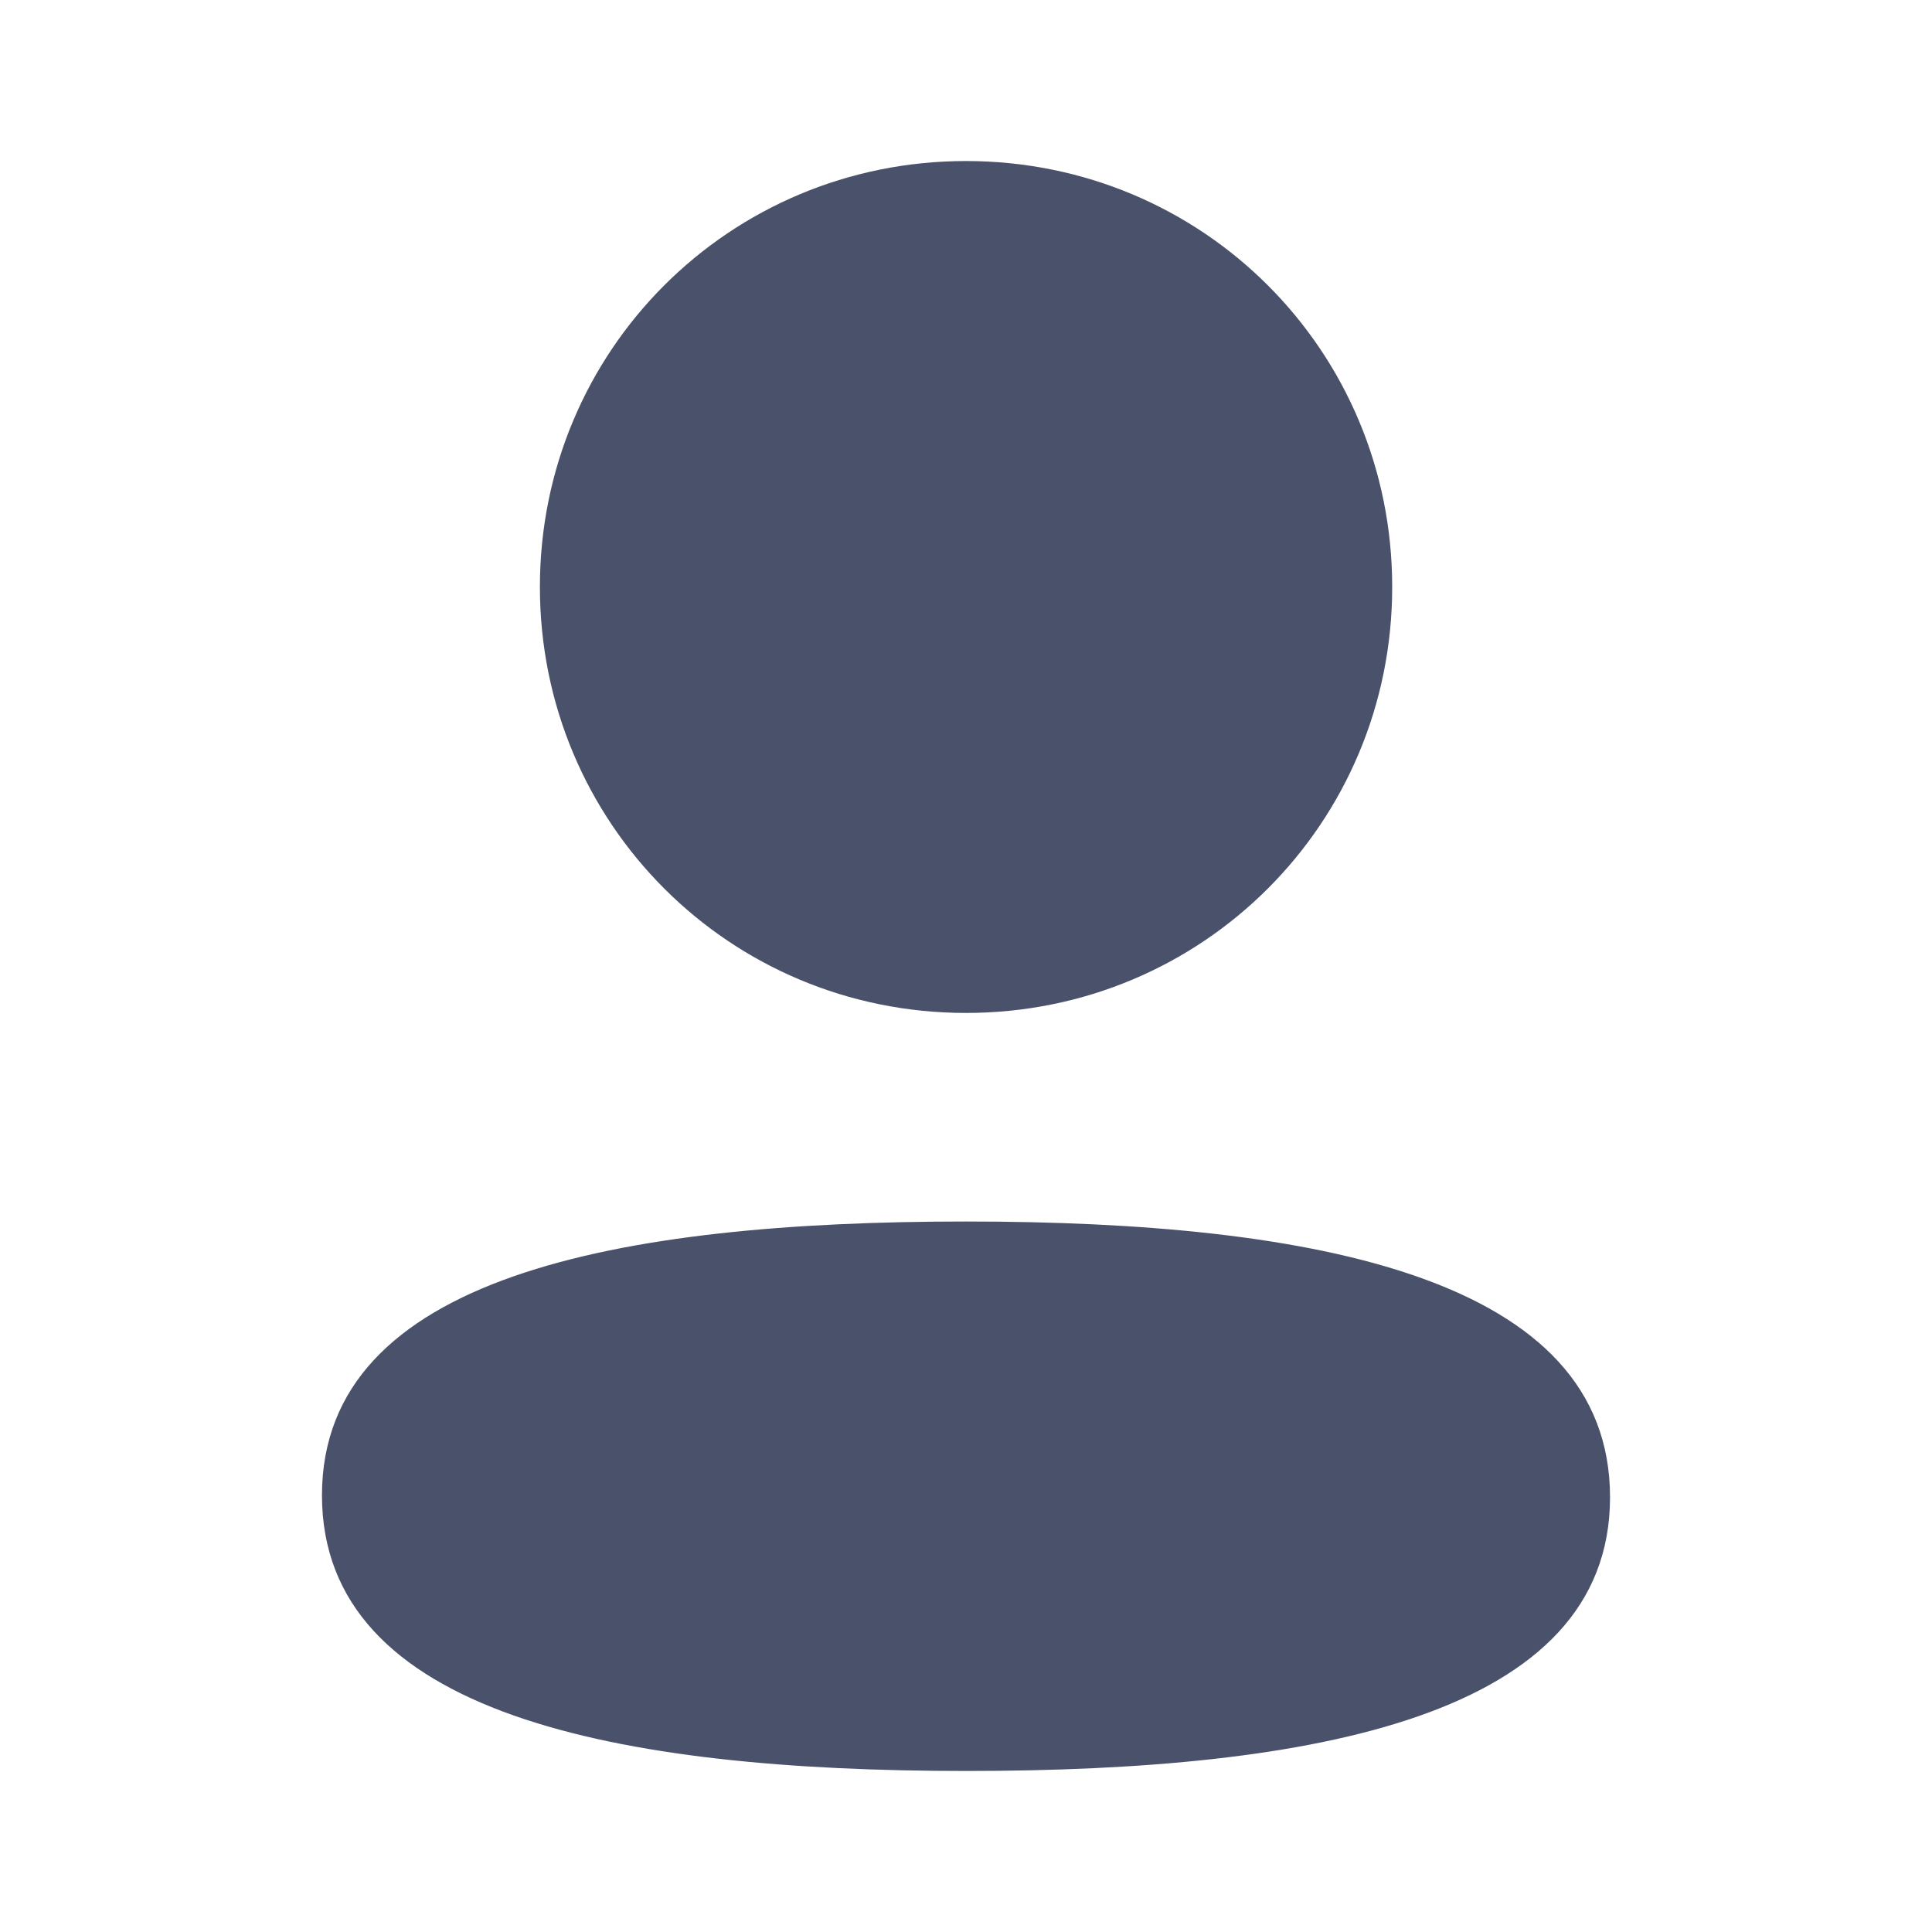
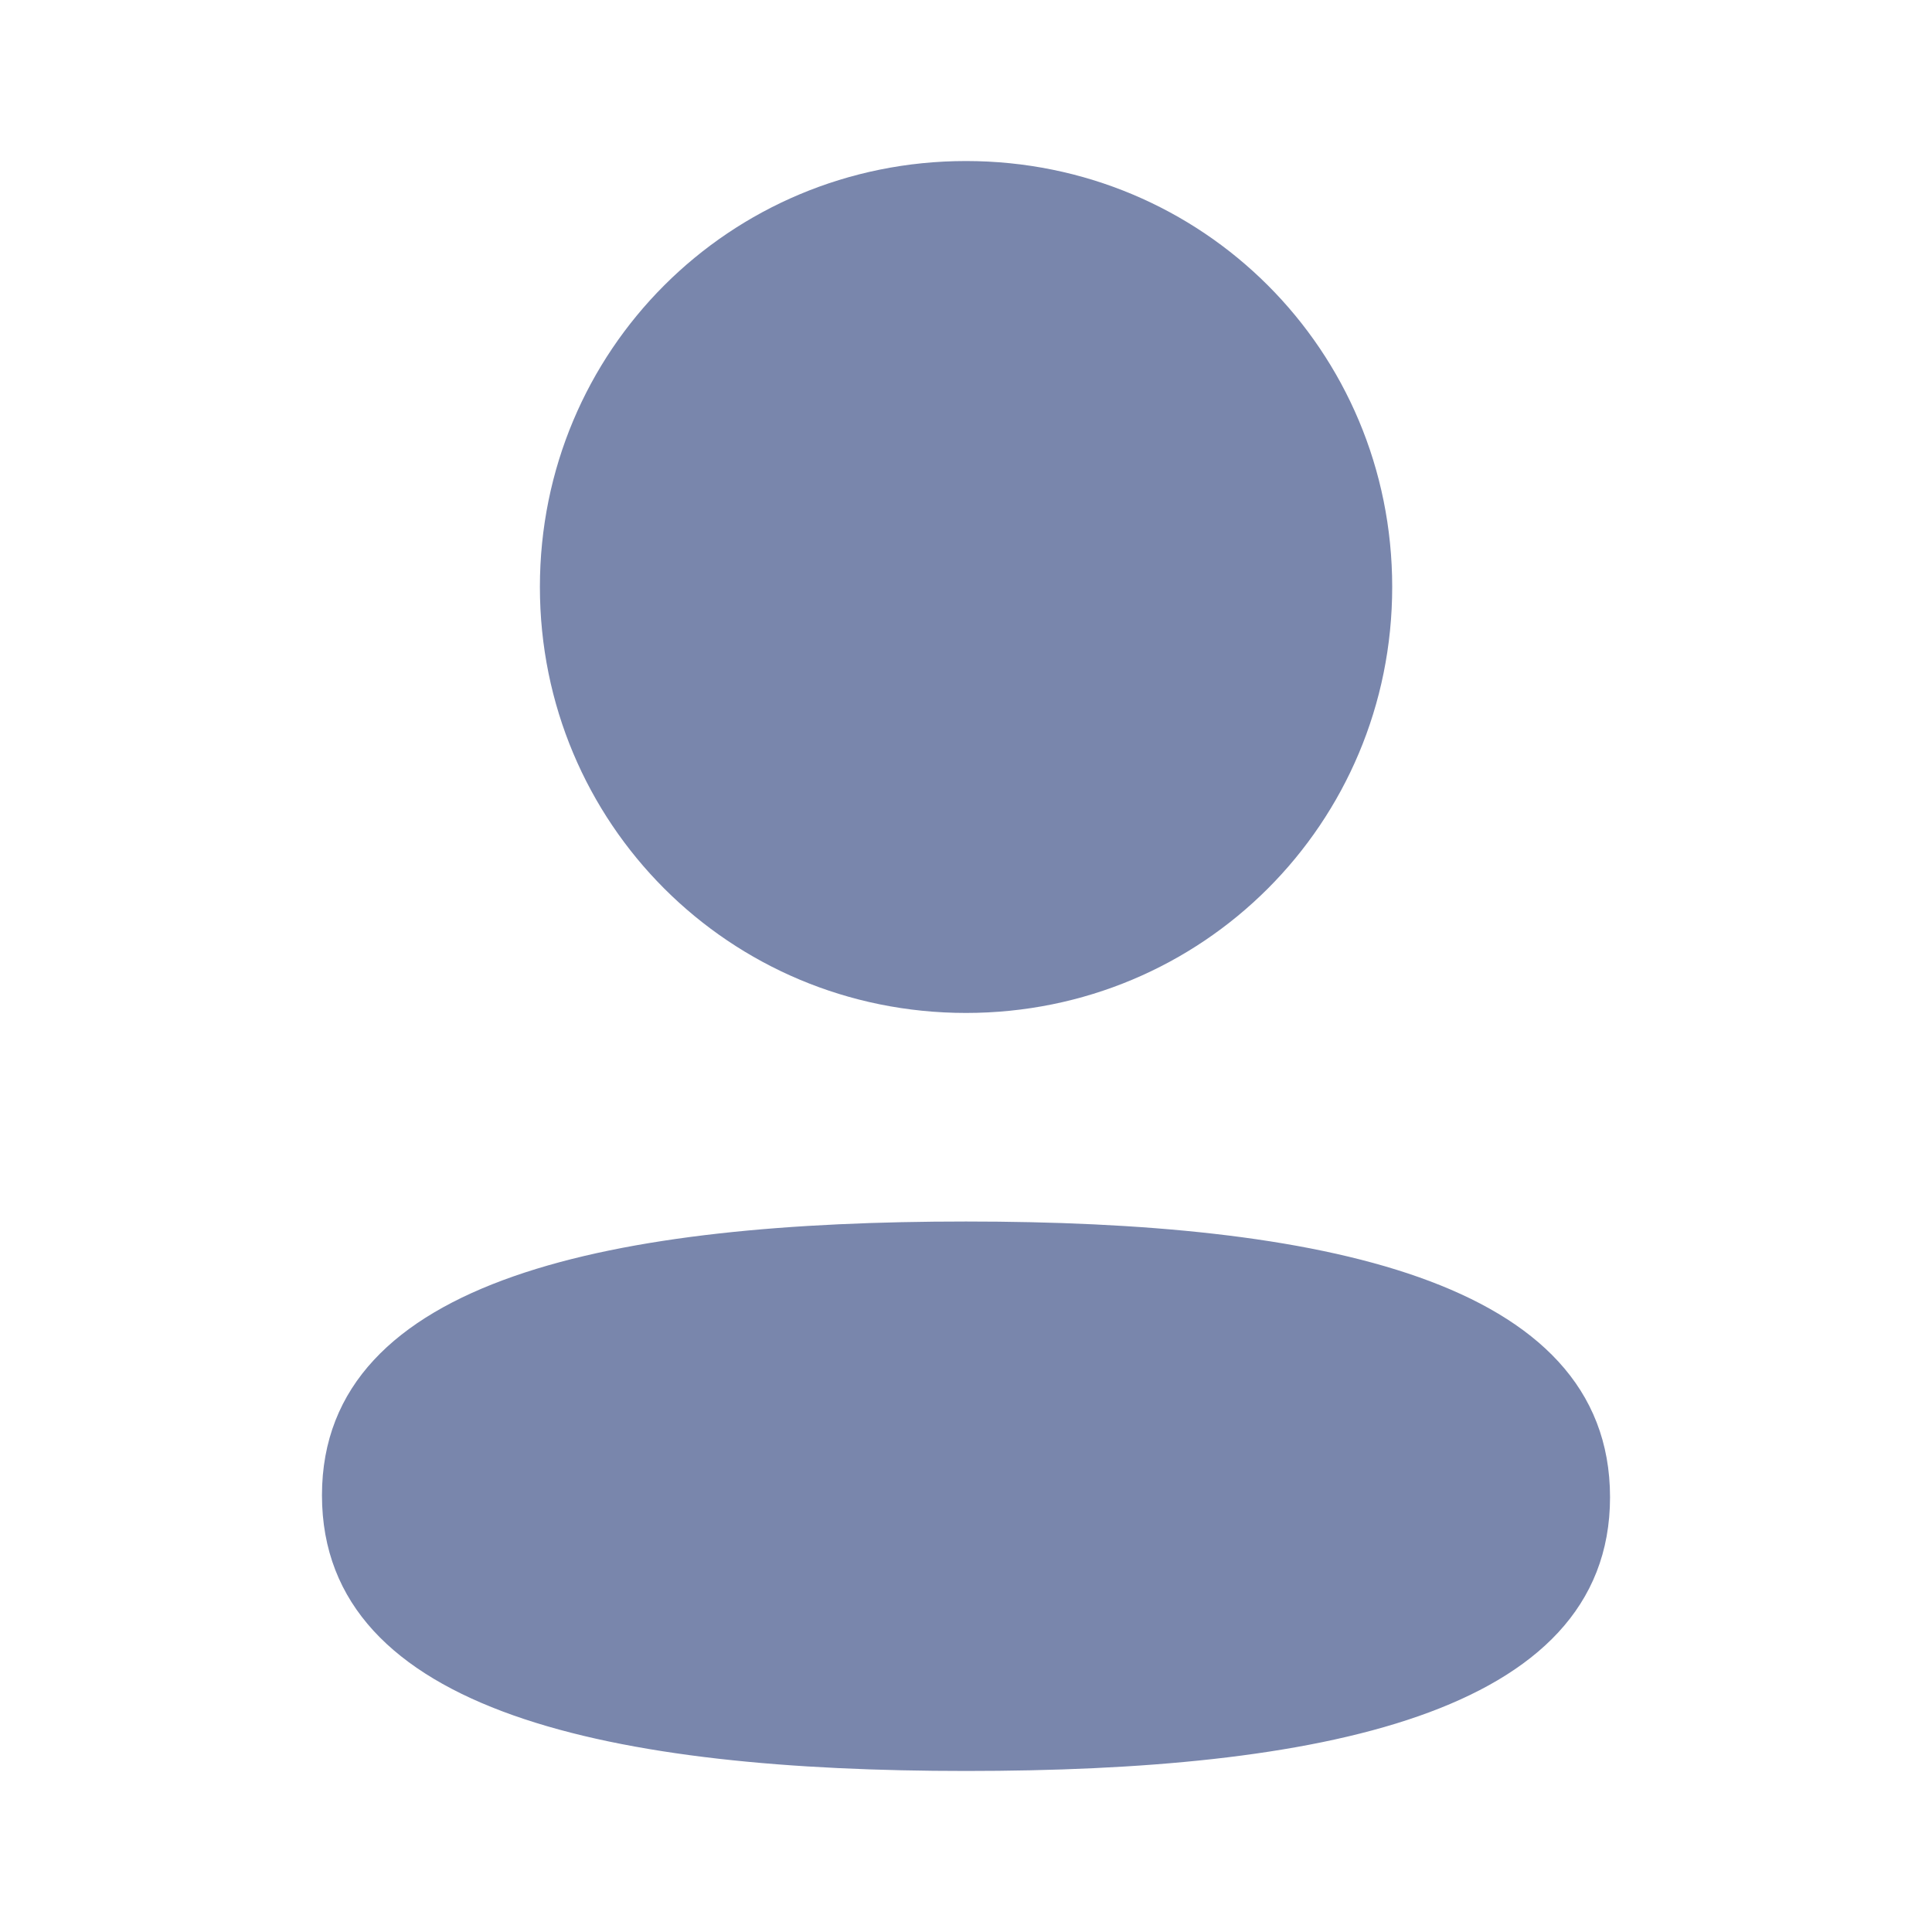
<svg xmlns="http://www.w3.org/2000/svg" width="20" height="20" viewBox="0 0 20 20" fill="none">
-   <path fill-rule="evenodd" clip-rule="evenodd" d="M14.412 6.076C14.412 8.523 12.449 10.486 10 10.486C7.552 10.486 5.589 8.523 5.589 6.076C5.589 3.628 7.552 1.667 10 1.667C12.449 1.667 14.412 3.628 14.412 6.076ZM10 18.333C6.385 18.333 3.333 17.746 3.333 15.479C3.333 13.212 6.405 12.645 10 12.645C13.616 12.645 16.667 13.232 16.667 15.499C16.667 17.767 13.596 18.333 10 18.333Z" fill="#4a526b" />
+   <path fill-rule="evenodd" clip-rule="evenodd" d="M14.412 6.076C14.412 8.523 12.449 10.486 10 10.486C7.552 10.486 5.589 8.523 5.589 6.076C5.589 3.628 7.552 1.667 10 1.667C12.449 1.667 14.412 3.628 14.412 6.076ZM10 18.333C6.385 18.333 3.333 17.746 3.333 15.479C3.333 13.212 6.405 12.645 10 12.645C13.616 12.645 16.667 13.232 16.667 15.499C16.667 17.767 13.596 18.333 10 18.333Z" fill="#7986AC" />
</svg>
